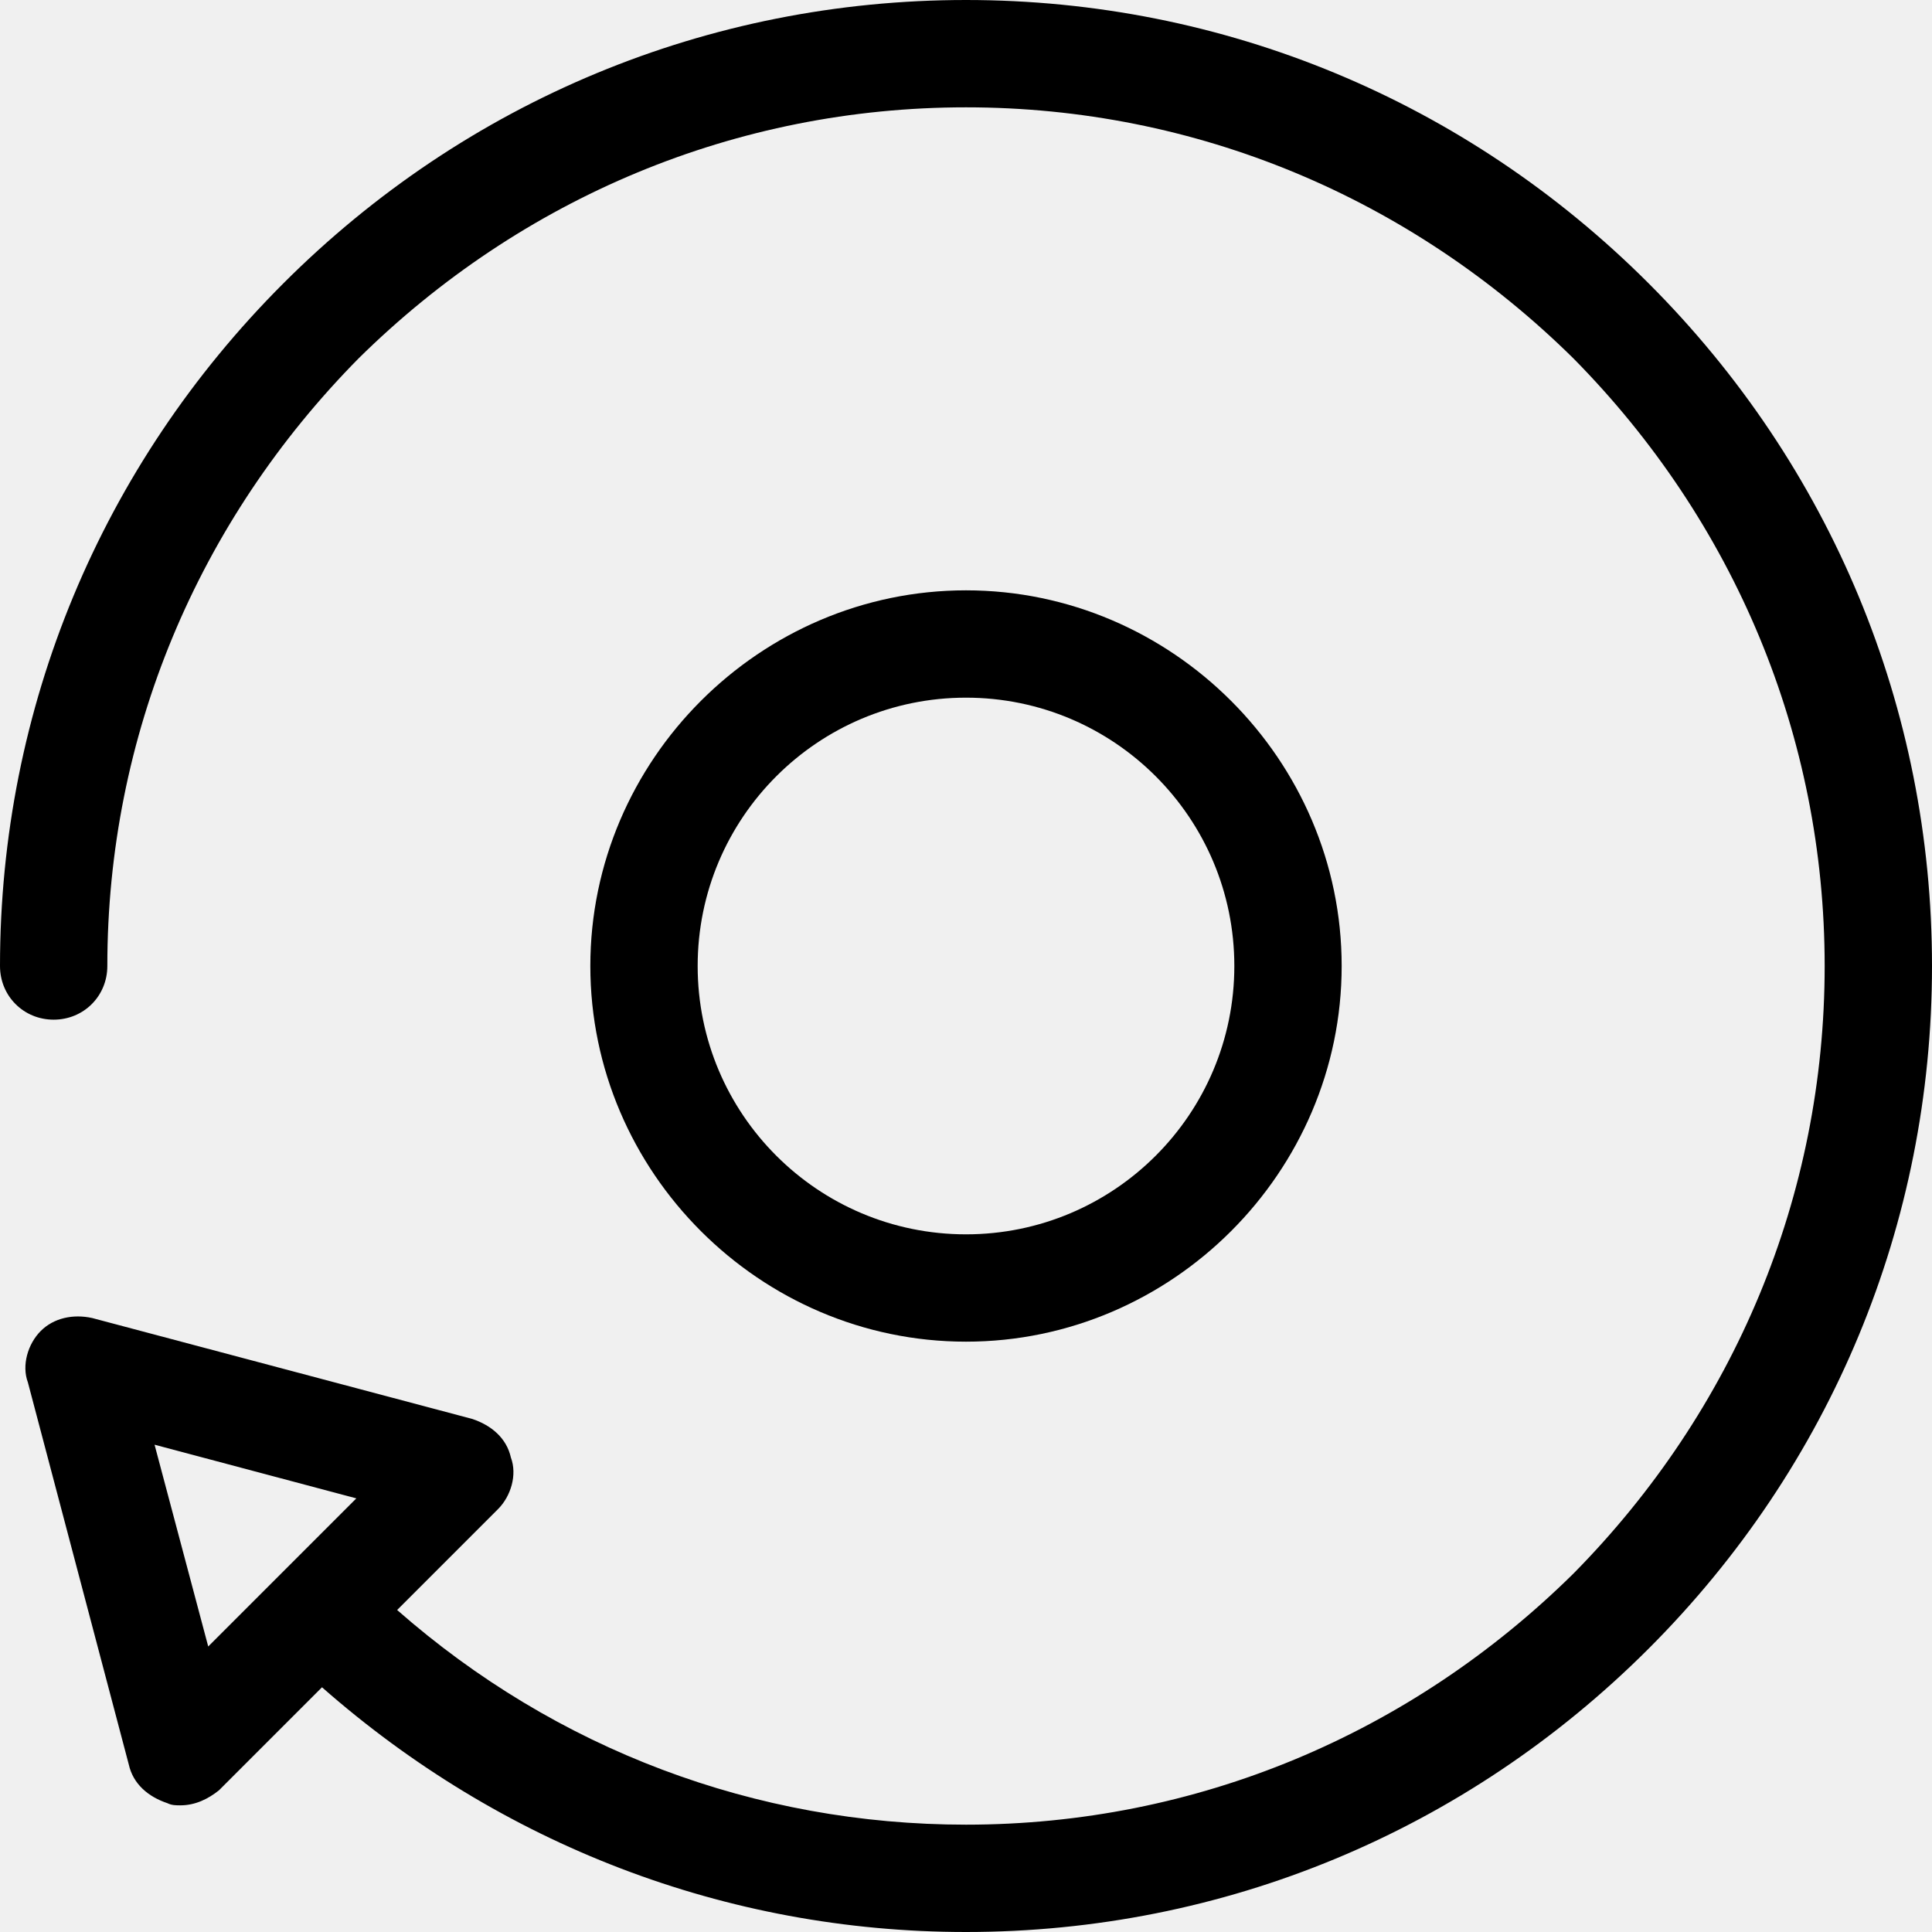
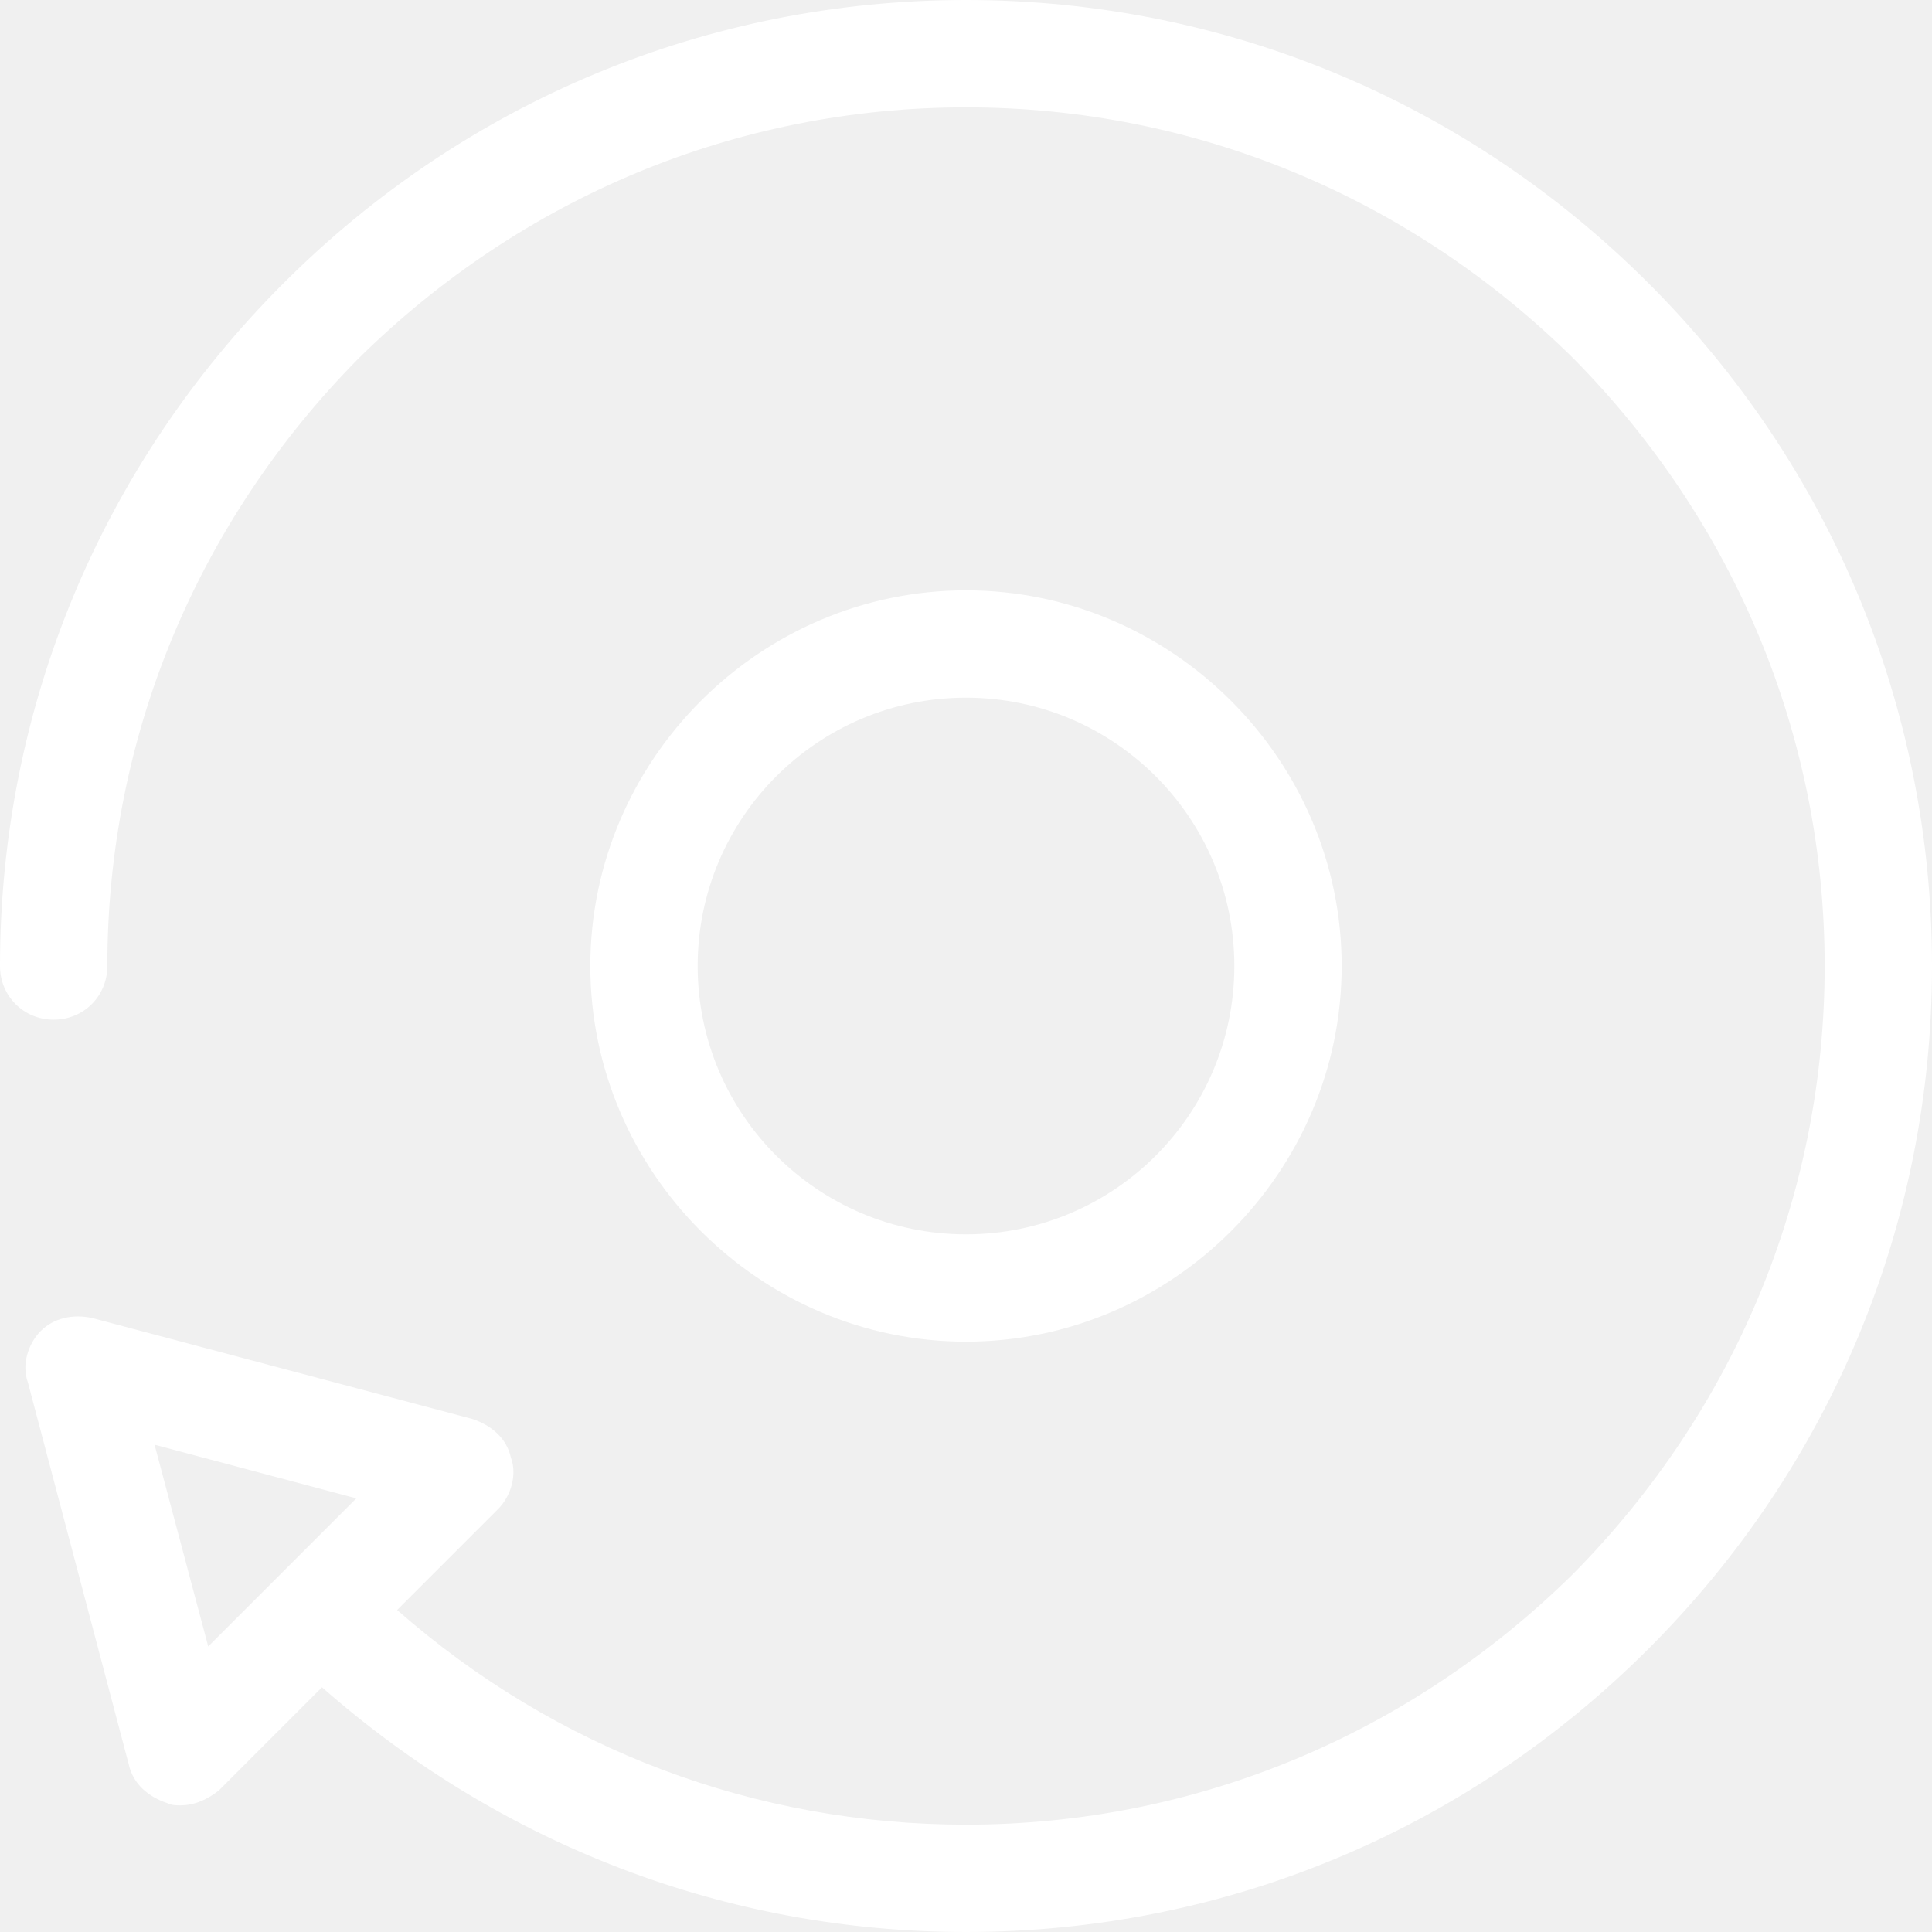
<svg xmlns="http://www.w3.org/2000/svg" version="1.1" x="0px" y="0px" viewBox="0 0 90 90" enable-background="new 0 0 100 100" xml:space="preserve" id="svg10" width="90" height="90">
  <defs id="defs14" />
-   <path d="M 45,0 C 33,0 21.7,4.7 13.2,13.2 4.7,21.7 0,33 0,45 0,46.4 1.1,47.5 2.5,47.5 3.9,47.5 5,46.4 5,45 5,34.3 9.2,24.3 16.7,16.7 24.3,9.2 34.3,5 45,5 55.7,5 65.7,9.2 73.3,16.7 80.8,24.3 85,34.3 85,45 85,55.7 80.8,65.7 73.3,73.3 65.7,80.8 55.7,85 45,85 35.2,85 25.9,81.5 18.5,75 l 4.7,-4.7 c 0.6,-0.6 0.9,-1.6 0.6,-2.4 C 23.6,67 22.9,66.4 22,66.1 L 4.3,61.4 C 3.4,61.2 2.5,61.4 1.9,62 1.3,62.6 1,63.6 1.3,64.4 L 6,82.2 c 0.2,0.9 0.9,1.5 1.8,1.8 0.2,0.1 0.4,0.1 0.6,0.1 0.7,0 1.3,-0.3 1.8,-0.7 L 15,78.6 C 23.3,85.9 33.8,90 45,90 57,90 68.3,85.3 76.8,76.8 85.3,68.3 90,57 90,45 90,33 85.3,21.7 76.8,13.2 68.3,4.7 57,0 45,0 Z M 9.7,76.7 7.2,67.3 l 9.4,2.5 z" id="path2" />
-   <path d="m 62.5,45 c 0,-9.6 -7.9,-17.5 -17.5,-17.5 -9.6,0 -17.5,7.9 -17.5,17.5 0,9.6 7.9,17.5 17.5,17.5 9.6,0 17.5,-7.9 17.5,-17.5 z m -30,0 c 0,-6.9 5.6,-12.5 12.5,-12.5 6.9,0 12.5,5.6 12.5,12.5 0,6.9 -5.6,12.5 -12.5,12.5 -6.9,0 -12.5,-5.6 -12.5,-12.5 z" id="path4" />
+   <path d="M 45,0 C 33,0 21.7,4.7 13.2,13.2 4.7,21.7 0,33 0,45 0,46.4 1.1,47.5 2.5,47.5 3.9,47.5 5,46.4 5,45 5,34.3 9.2,24.3 16.7,16.7 24.3,9.2 34.3,5 45,5 55.7,5 65.7,9.2 73.3,16.7 80.8,24.3 85,34.3 85,45 85,55.7 80.8,65.7 73.3,73.3 65.7,80.8 55.7,85 45,85 35.2,85 25.9,81.5 18.5,75 l 4.7,-4.7 c 0.6,-0.6 0.9,-1.6 0.6,-2.4 C 23.6,67 22.9,66.4 22,66.1 L 4.3,61.4 C 3.4,61.2 2.5,61.4 1.9,62 1.3,62.6 1,63.6 1.3,64.4 L 6,82.2 c 0.2,0.9 0.9,1.5 1.8,1.8 0.2,0.1 0.4,0.1 0.6,0.1 0.7,0 1.3,-0.3 1.8,-0.7 L 15,78.6 C 23.3,85.9 33.8,90 45,90 57,90 68.3,85.3 76.8,76.8 85.3,68.3 90,57 90,45 90,33 85.3,21.7 76.8,13.2 68.3,4.7 57,0 45,0 Z M 9.7,76.7 7.2,67.3 l 9.4,2.5 z" id="path2" style="fill:#ffffff" />
+   <path d="m 62.5,45 c 0,-9.6 -7.9,-17.5 -17.5,-17.5 -9.6,0 -17.5,7.9 -17.5,17.5 0,9.6 7.9,17.5 17.5,17.5 9.6,0 17.5,-7.9 17.5,-17.5 z m -30,0 c 0,-6.9 5.6,-12.5 12.5,-12.5 6.9,0 12.5,5.6 12.5,12.5 0,6.9 -5.6,12.5 -12.5,12.5 -6.9,0 -12.5,-5.6 -12.5,-12.5 z" id="path4" style="fill:#ffffff" />
</svg>
